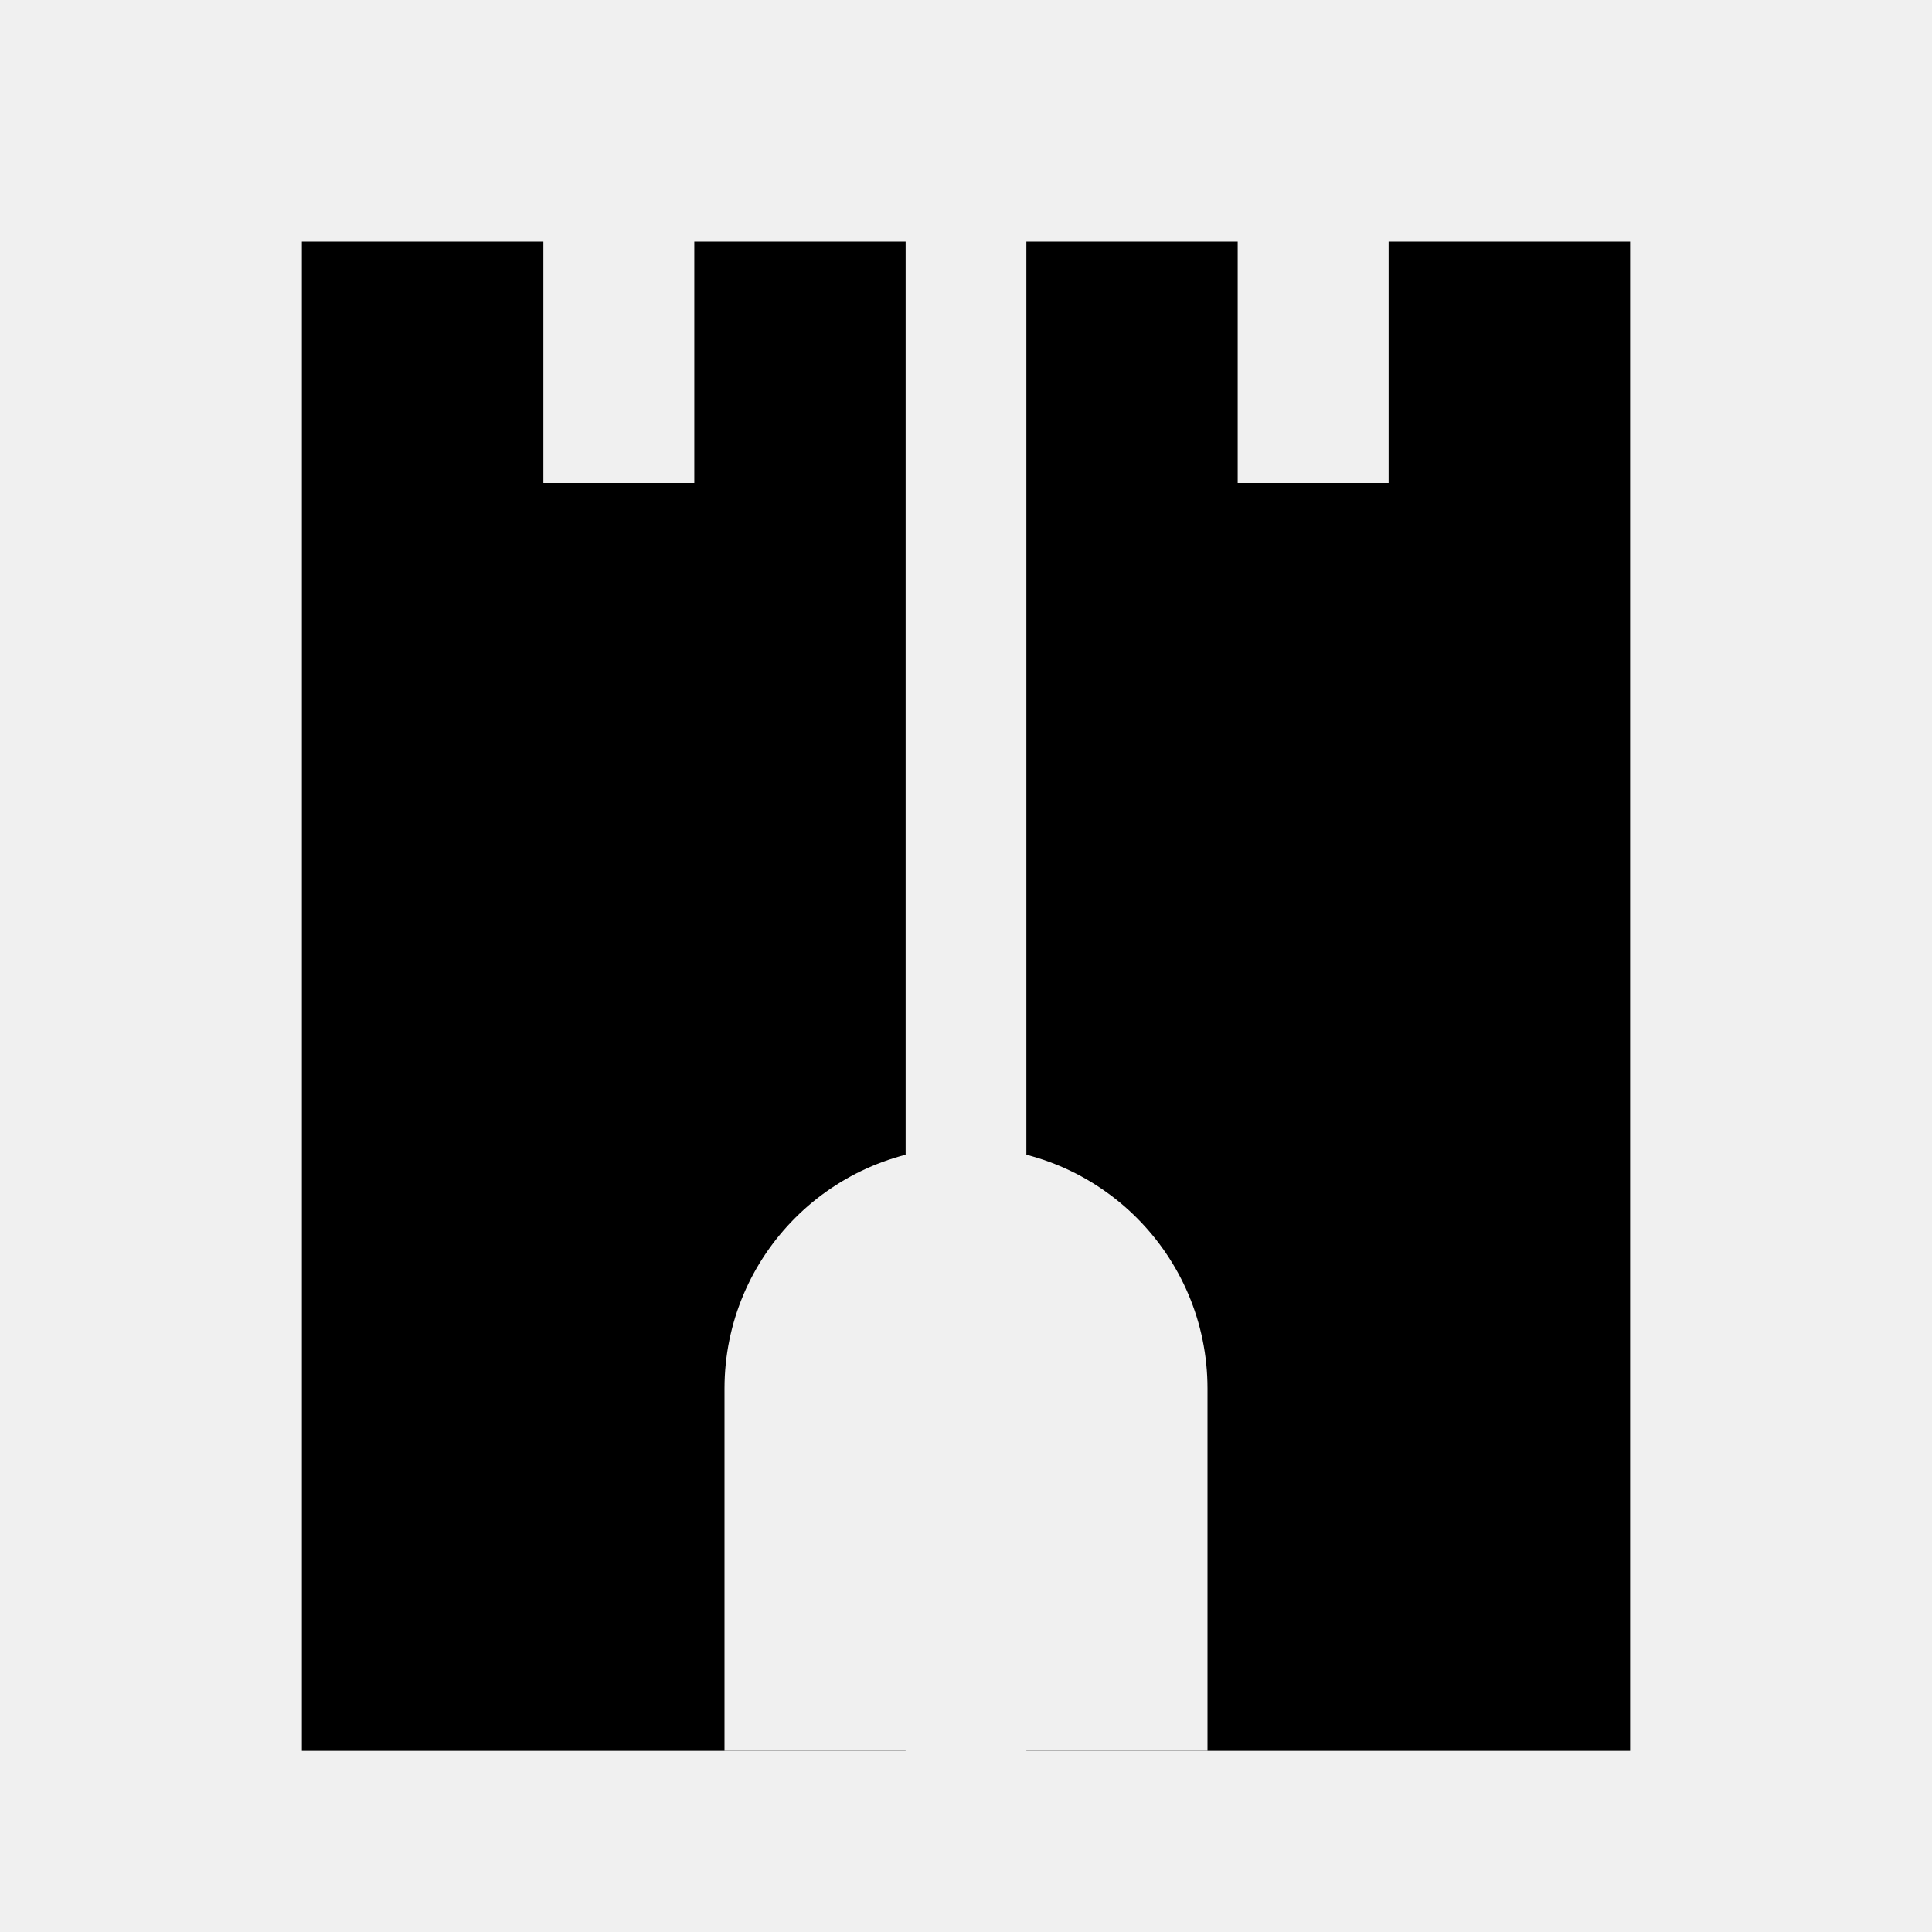
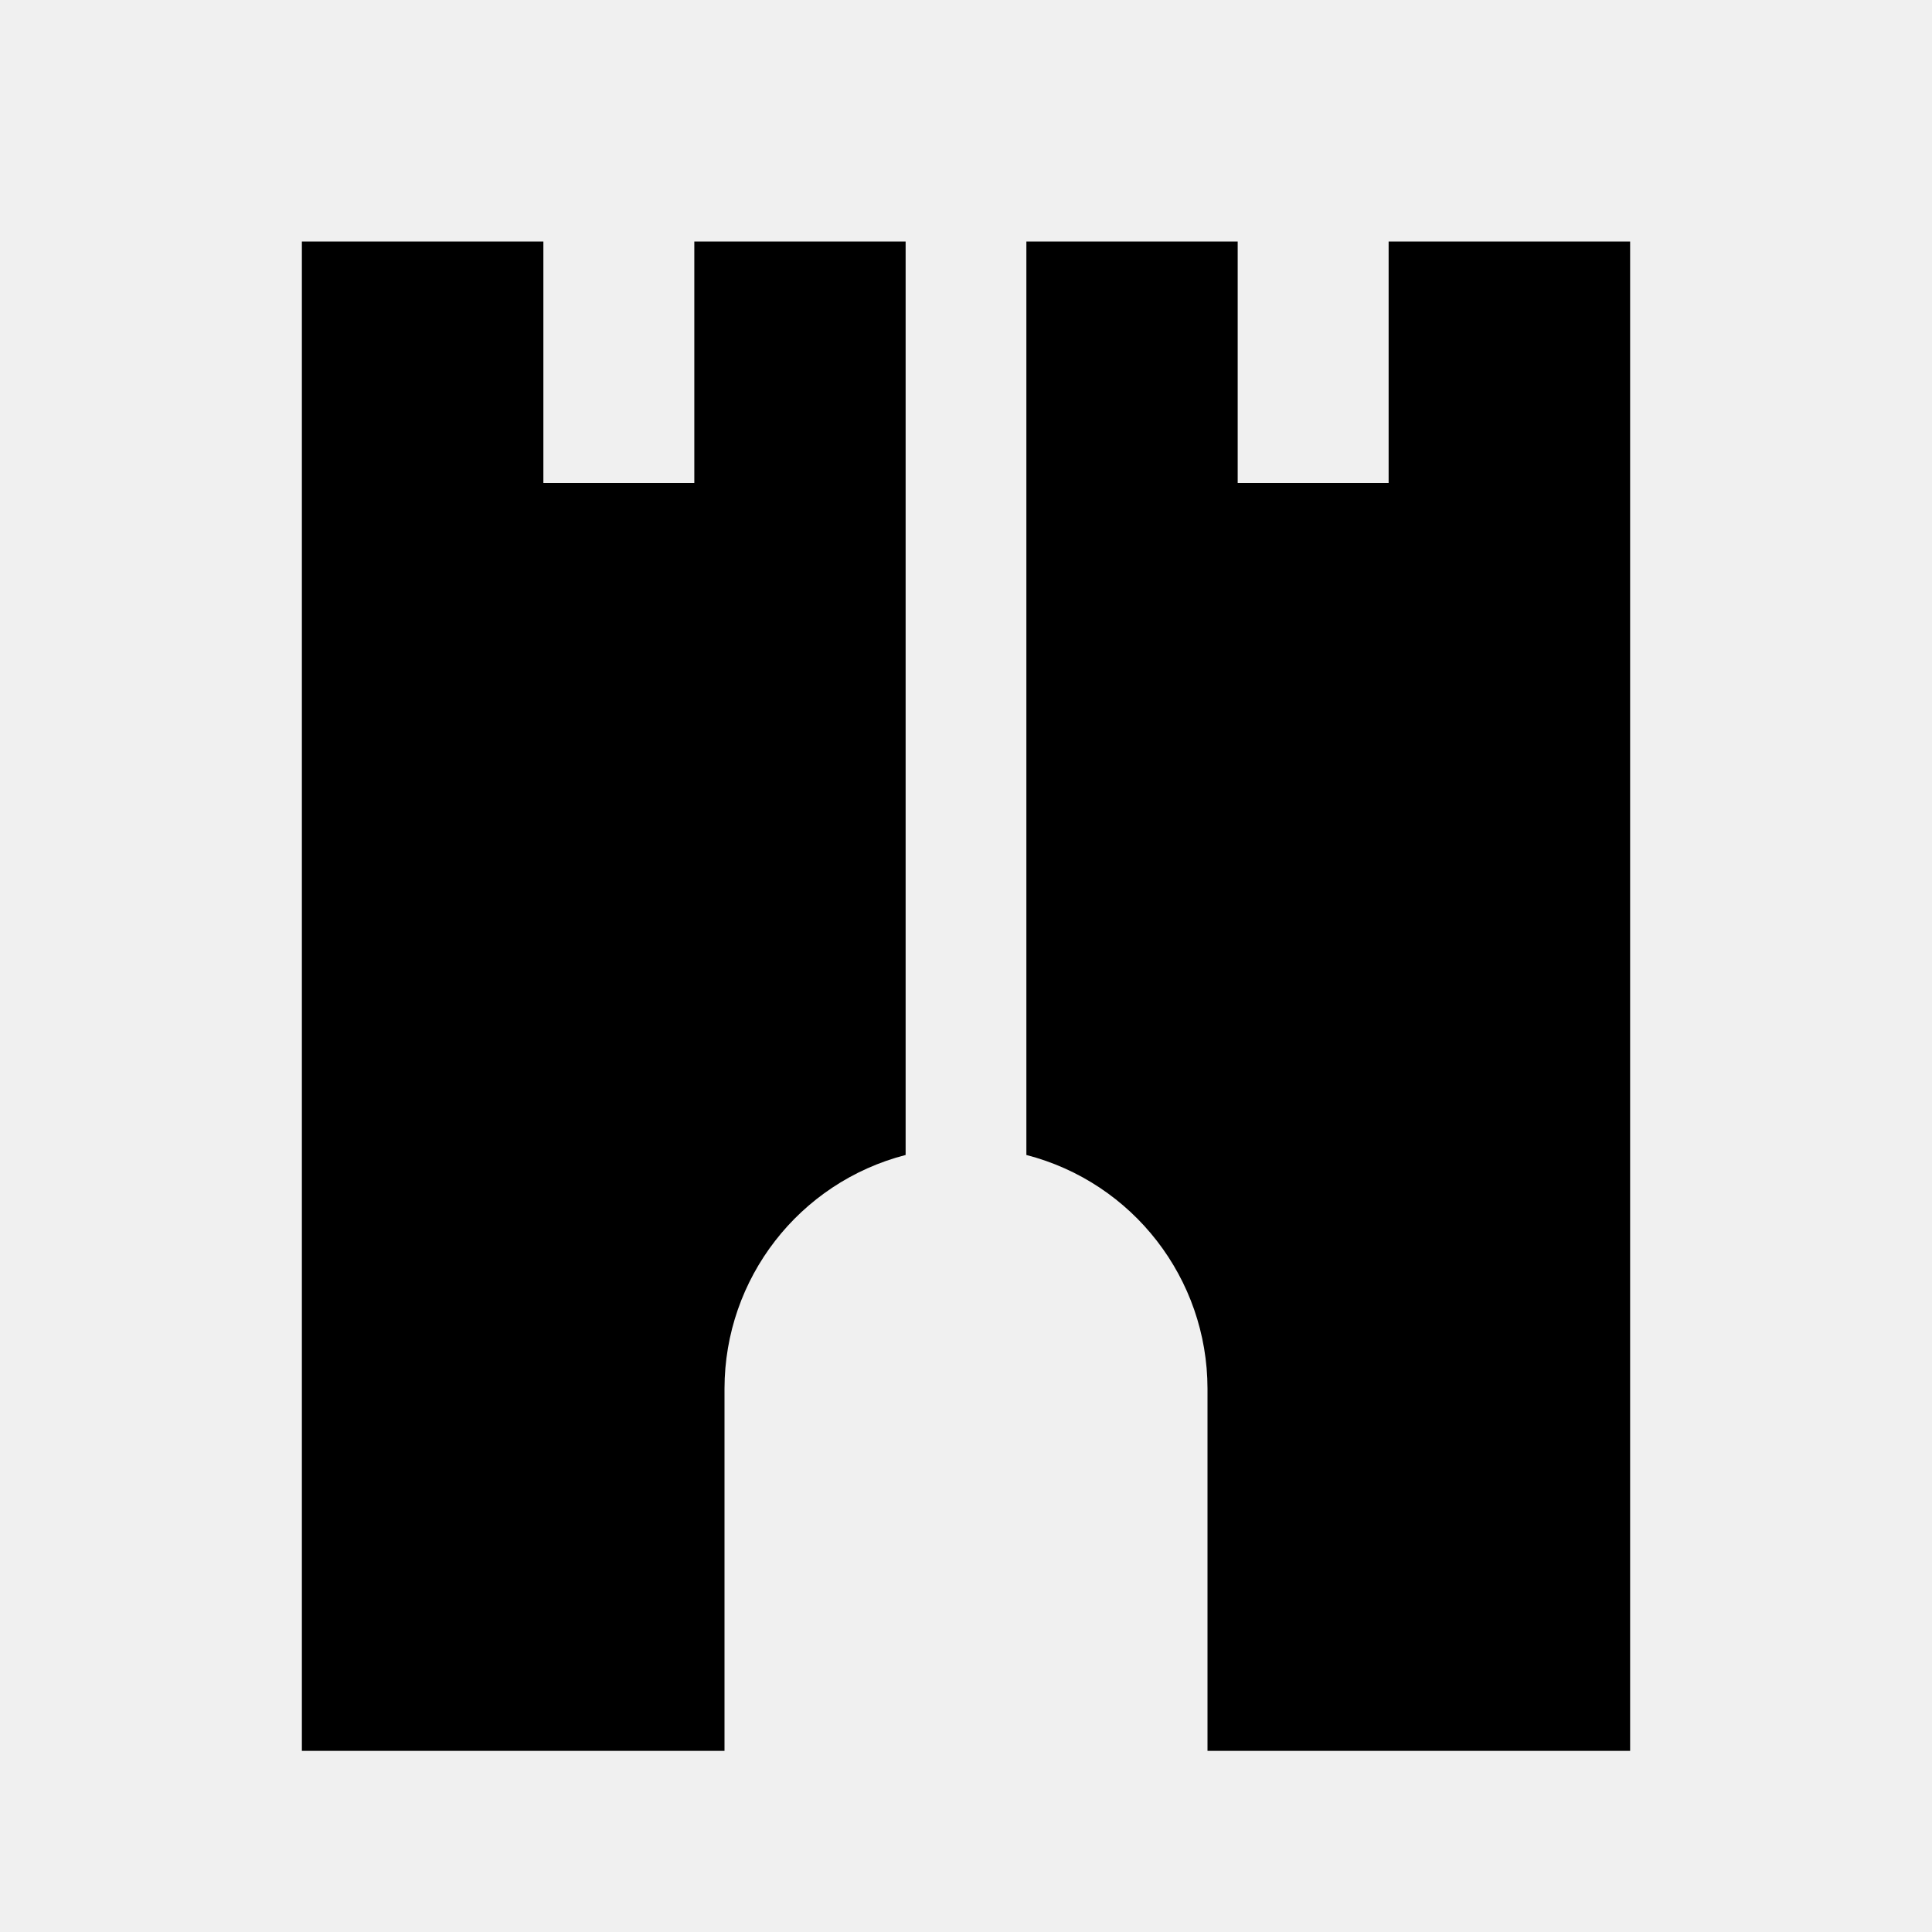
<svg xmlns="http://www.w3.org/2000/svg" viewBox="0 0 32 32">
-   <defs>
-     <mask id="m">
-       <rect width="32" height="32" fill="#fff" />
-       <path d="M12 29v-6a4 4 0 0 1 8 0v6Z" fill="#000" />
-     </mask>
-   </defs>
-   <path d="M5 4h4v4h2.5v-4h3.5v25h-10Z" fill="currentColor" mask="url(#m)" />
-   <path d="M17 4h3.5v4h2.5v-4h4v25h-10Z" fill="currentColor" mask="url(#m)" />
+   <path d="M5 4h4v4h2.5v-4h3.5V19.13A4 4 0 0 0 12 23V29H5Z" fill="currentColor" />
+   <path d="M17 4h3.5v4h2.5v-4h4v25h-7V23A4 4 0 0 0 17 19.13Z" fill="currentColor" />
</svg>
